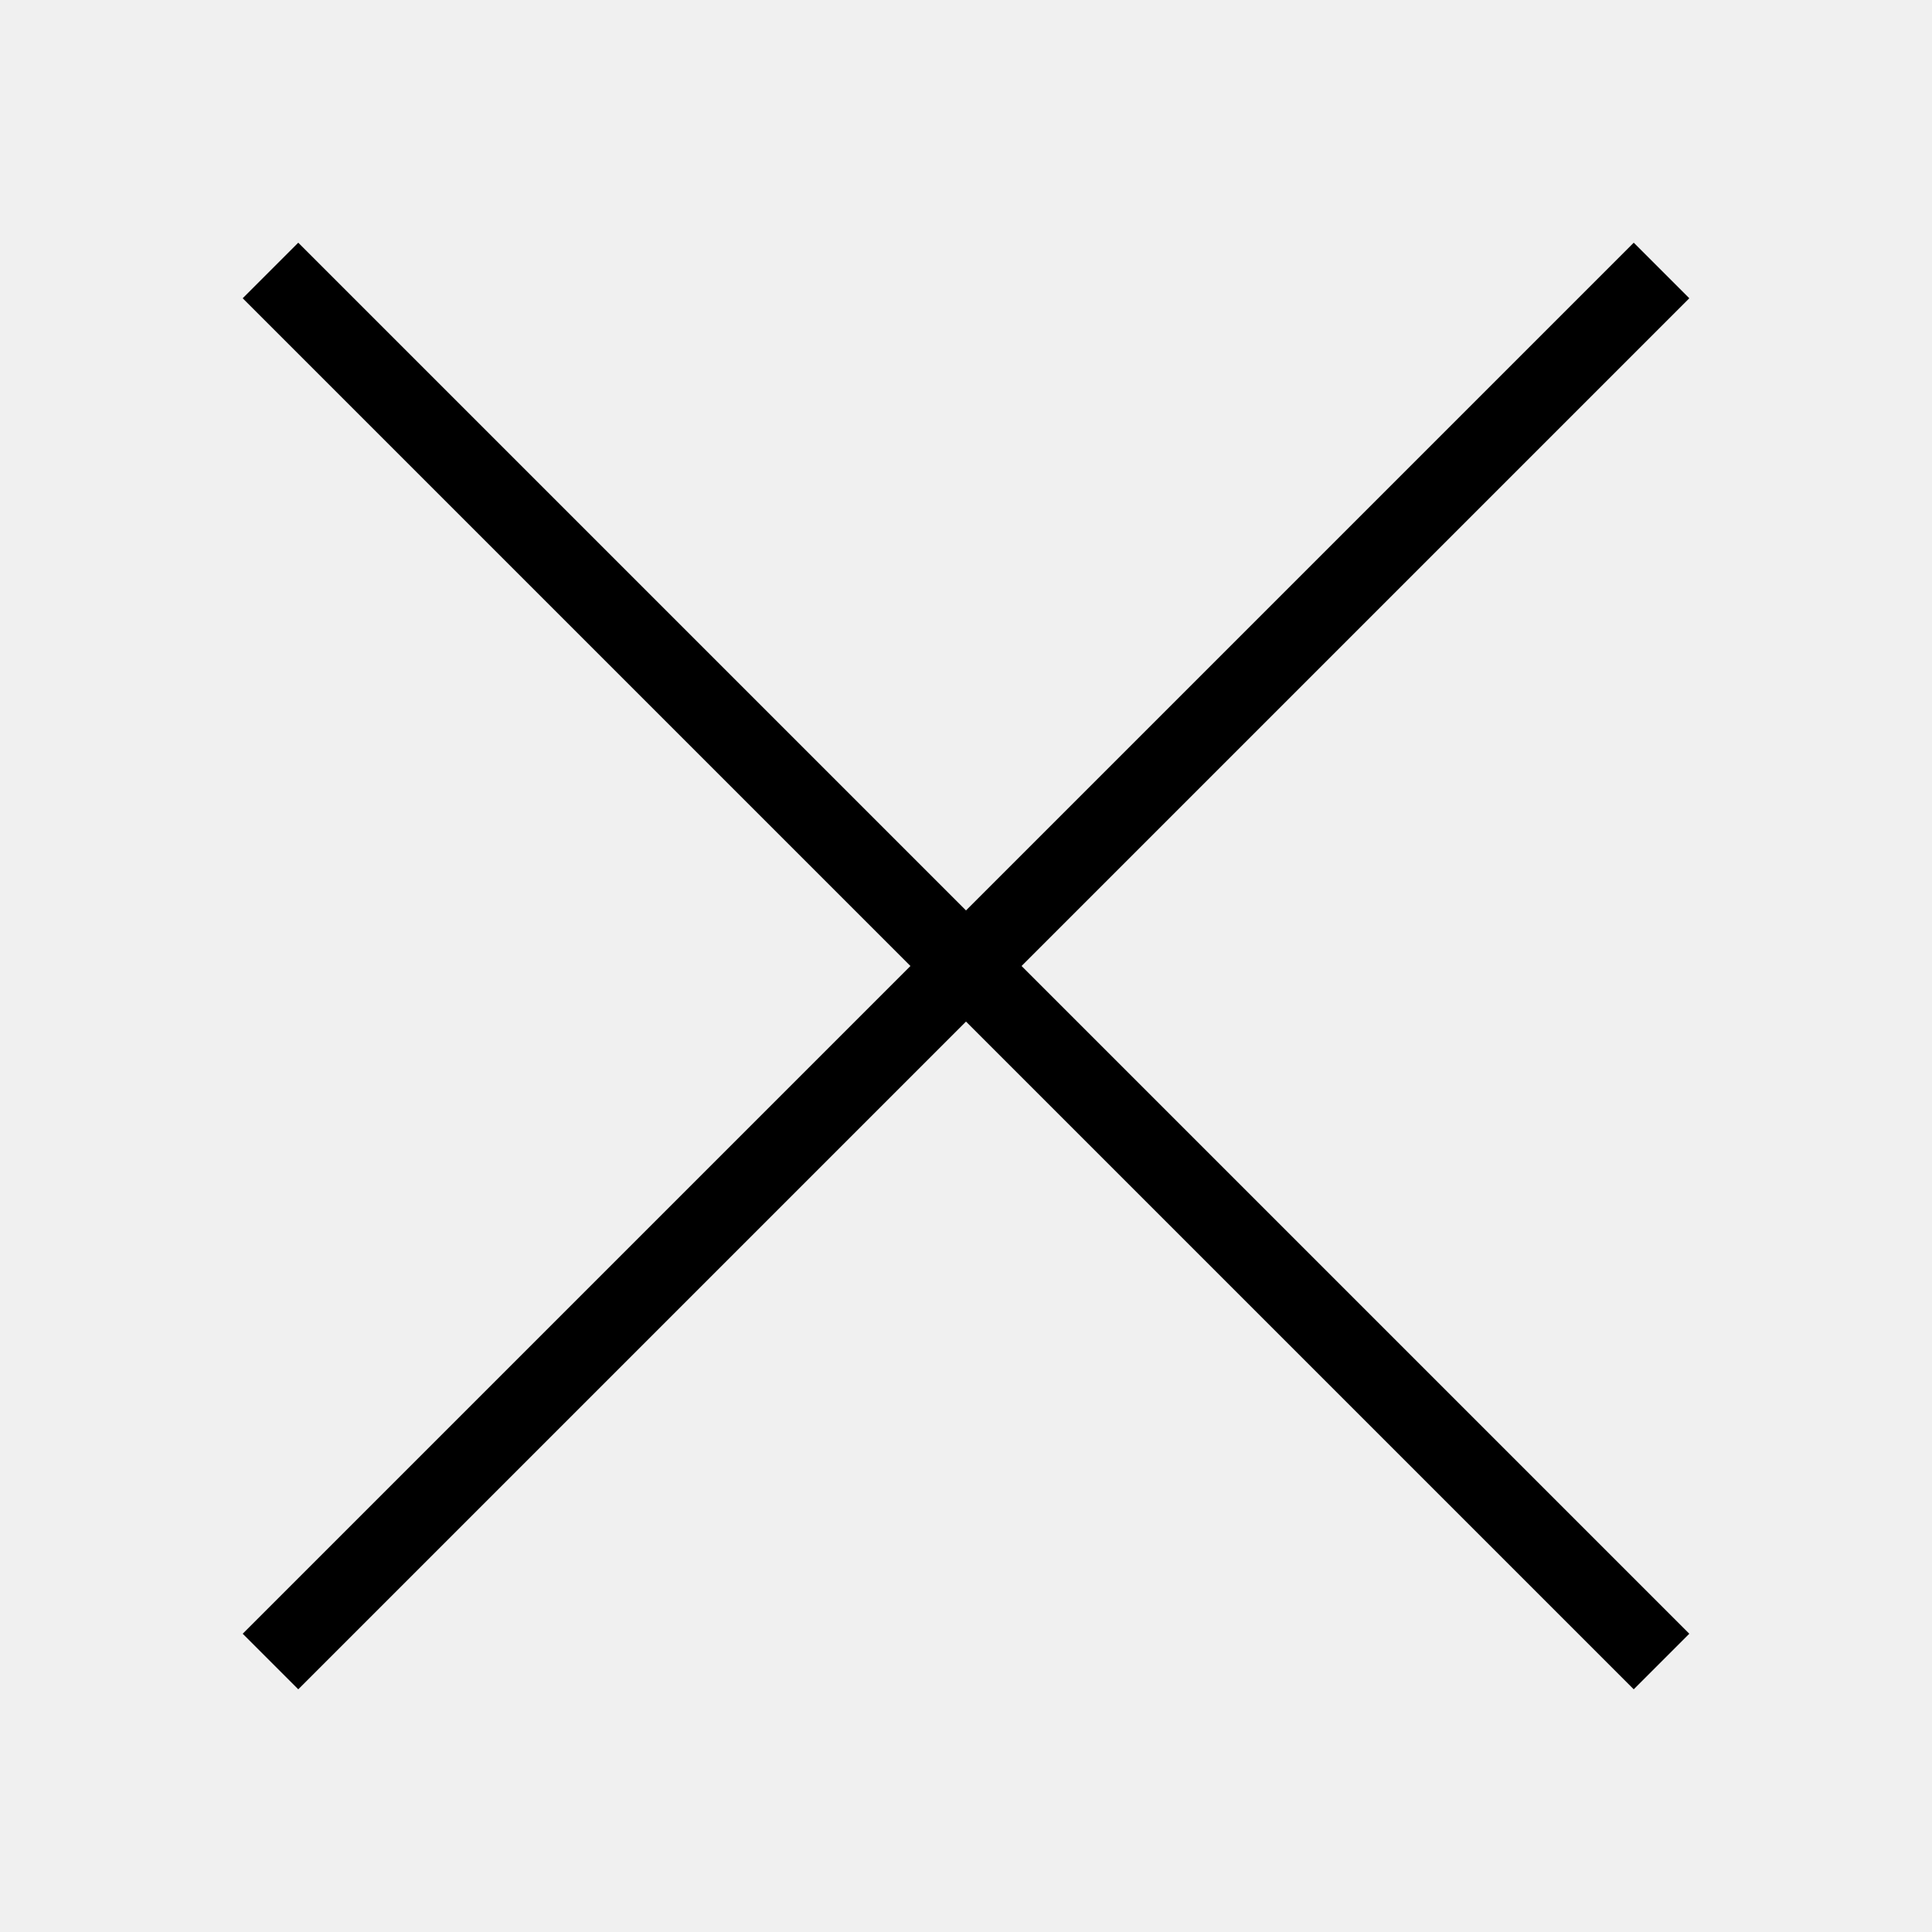
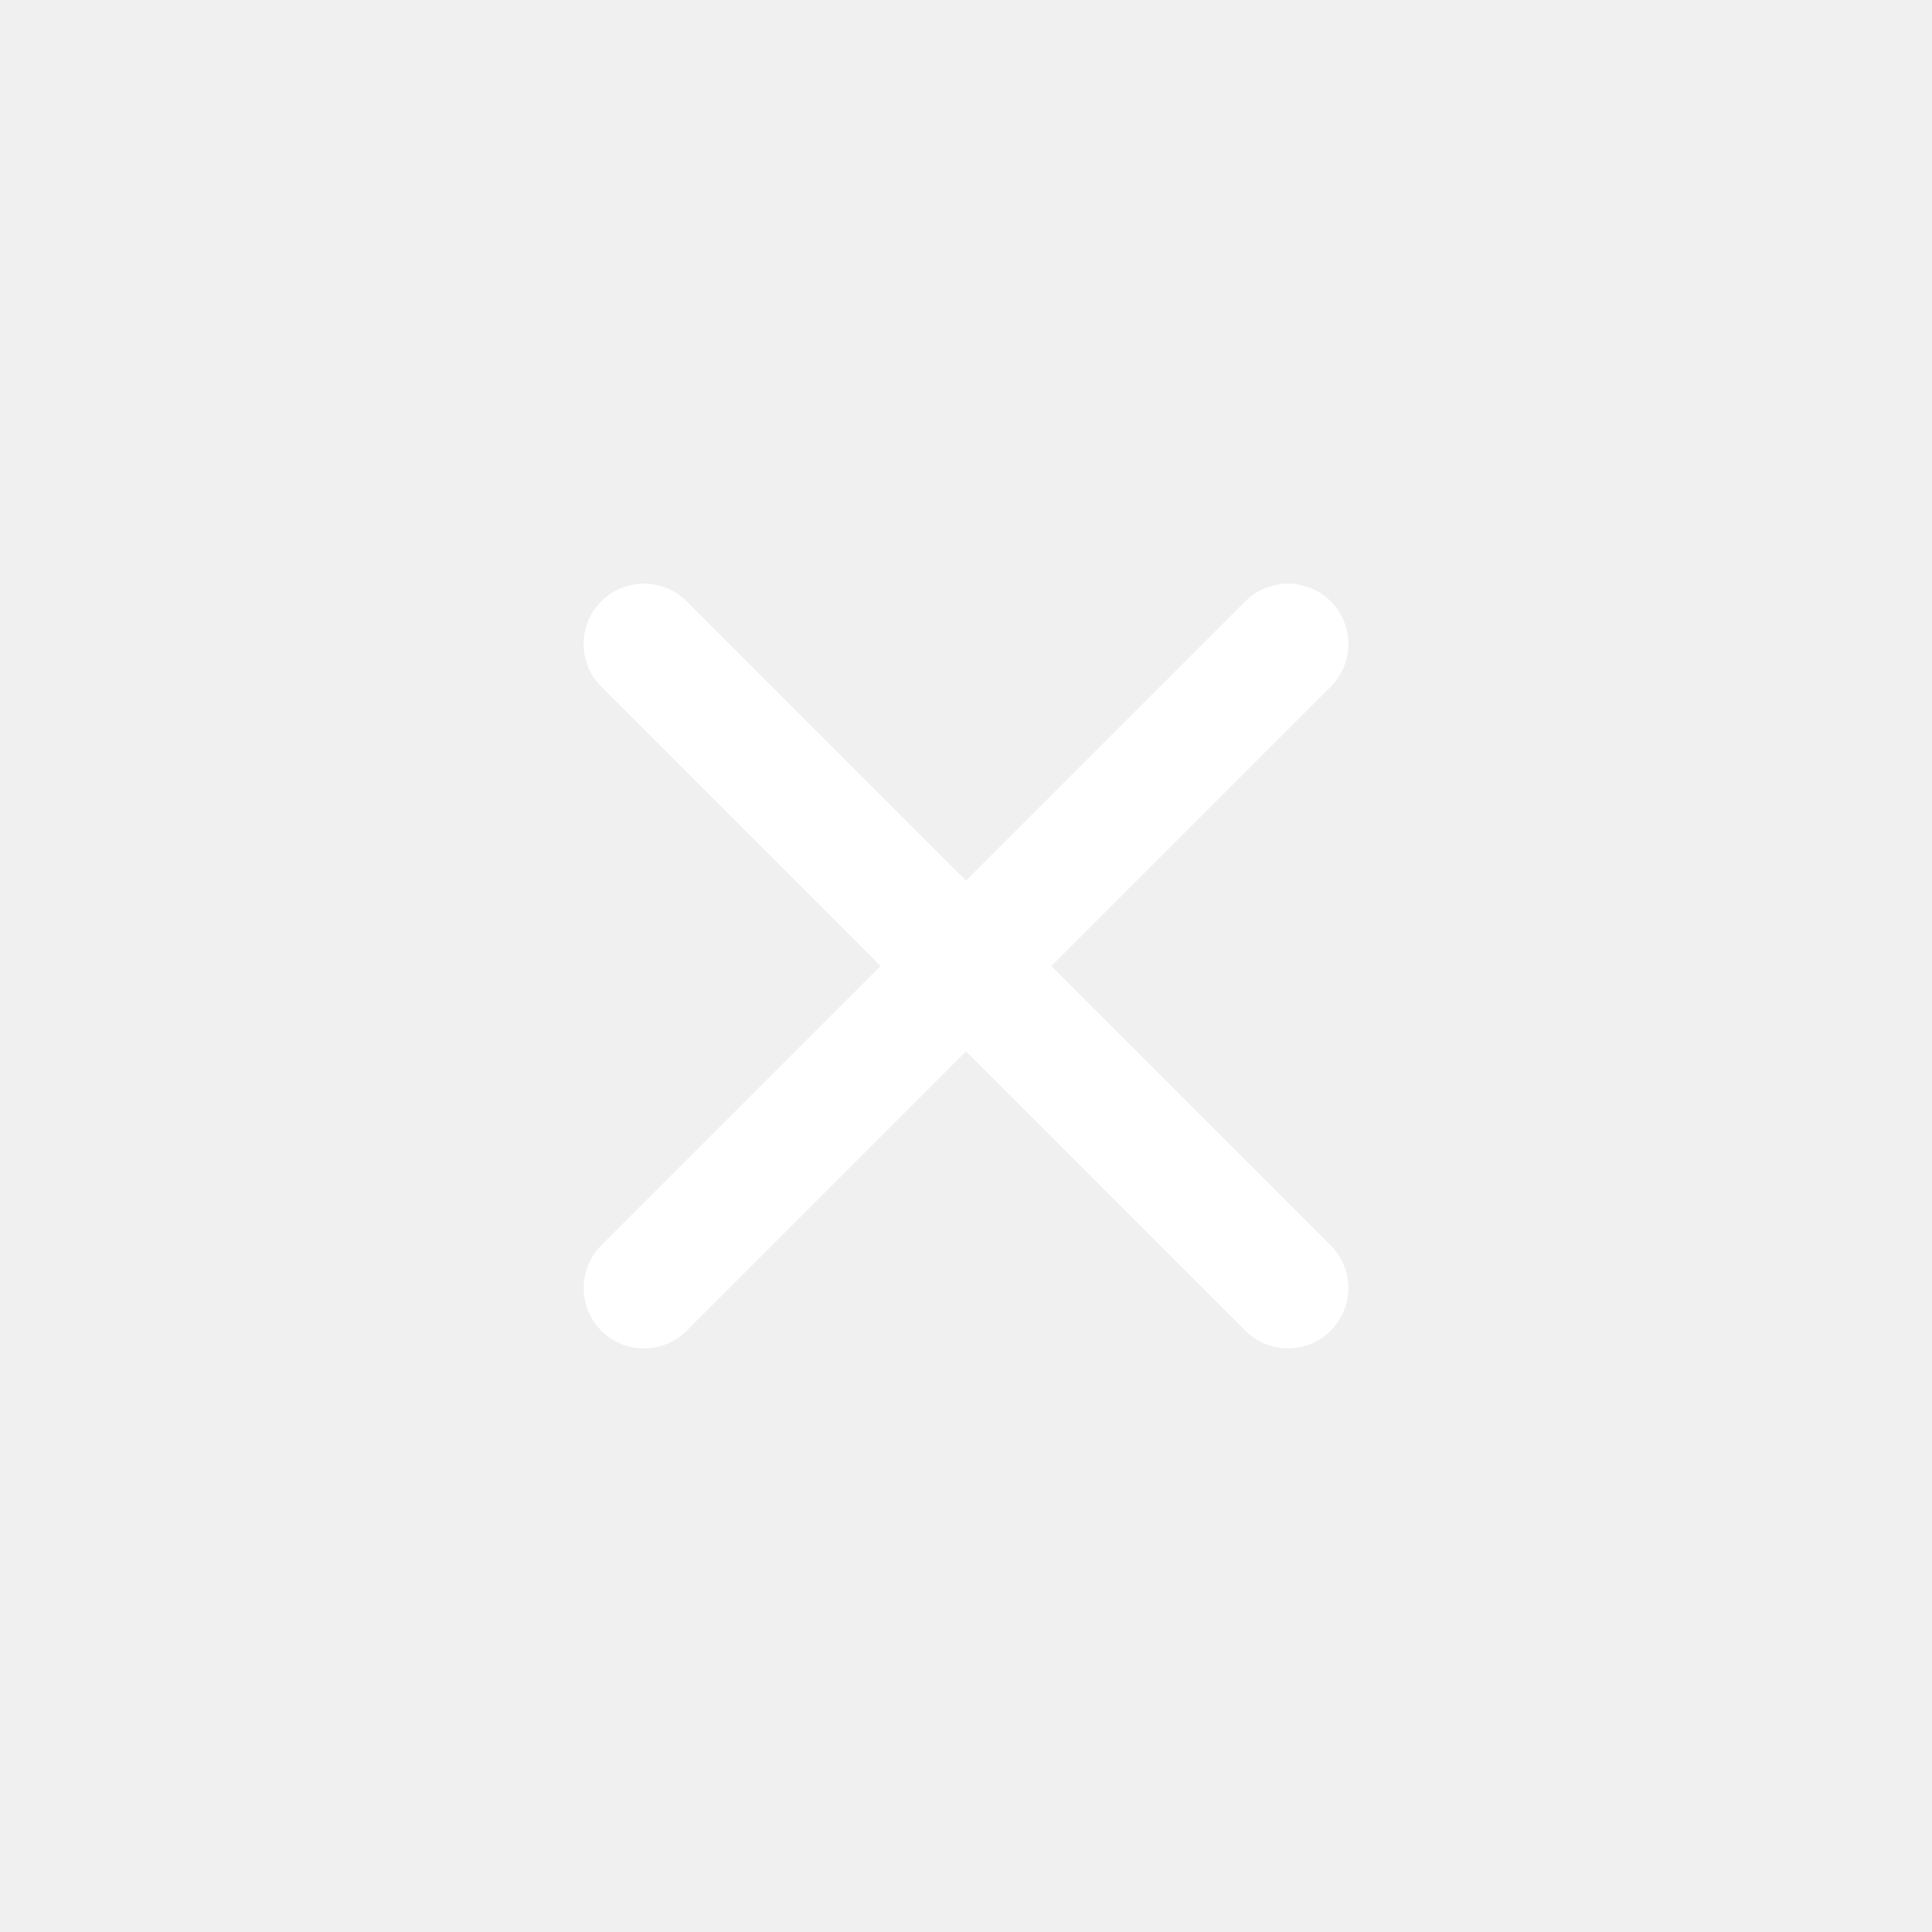
- <svg xmlns="http://www.w3.org/2000/svg" viewBox="0 0 50 50" width="50px" height="50px">
-   <path d="M 7.719 6.281 L 6.281 7.719 L 23.562 25 L 6.281 42.281 L 7.719 43.719 L 25 26.438 L 42.281 43.719 L 43.719 42.281 L 26.438 25 L 43.719 7.719 L 42.281 6.281 L 25 23.562 Z" />
+ <svg xmlns="http://www.w3.org/2000/svg" width="80px" height="80px" viewBox="0 0 24 24" fill="none" stroke="#ffffff">
+   <g id="SVGRepo_bgCarrier" stroke-width="0" />
+   <g id="SVGRepo_tracerCarrier" stroke-linecap="round" stroke-linejoin="round" />
+   <g id="SVGRepo_iconCarrier">
+     <path d="M16 8L8 16M8 8L16 16" stroke="#ffffff" stroke-width="1.5" stroke-linecap="round" stroke-linejoin="round" />
+   </g>
</svg>
